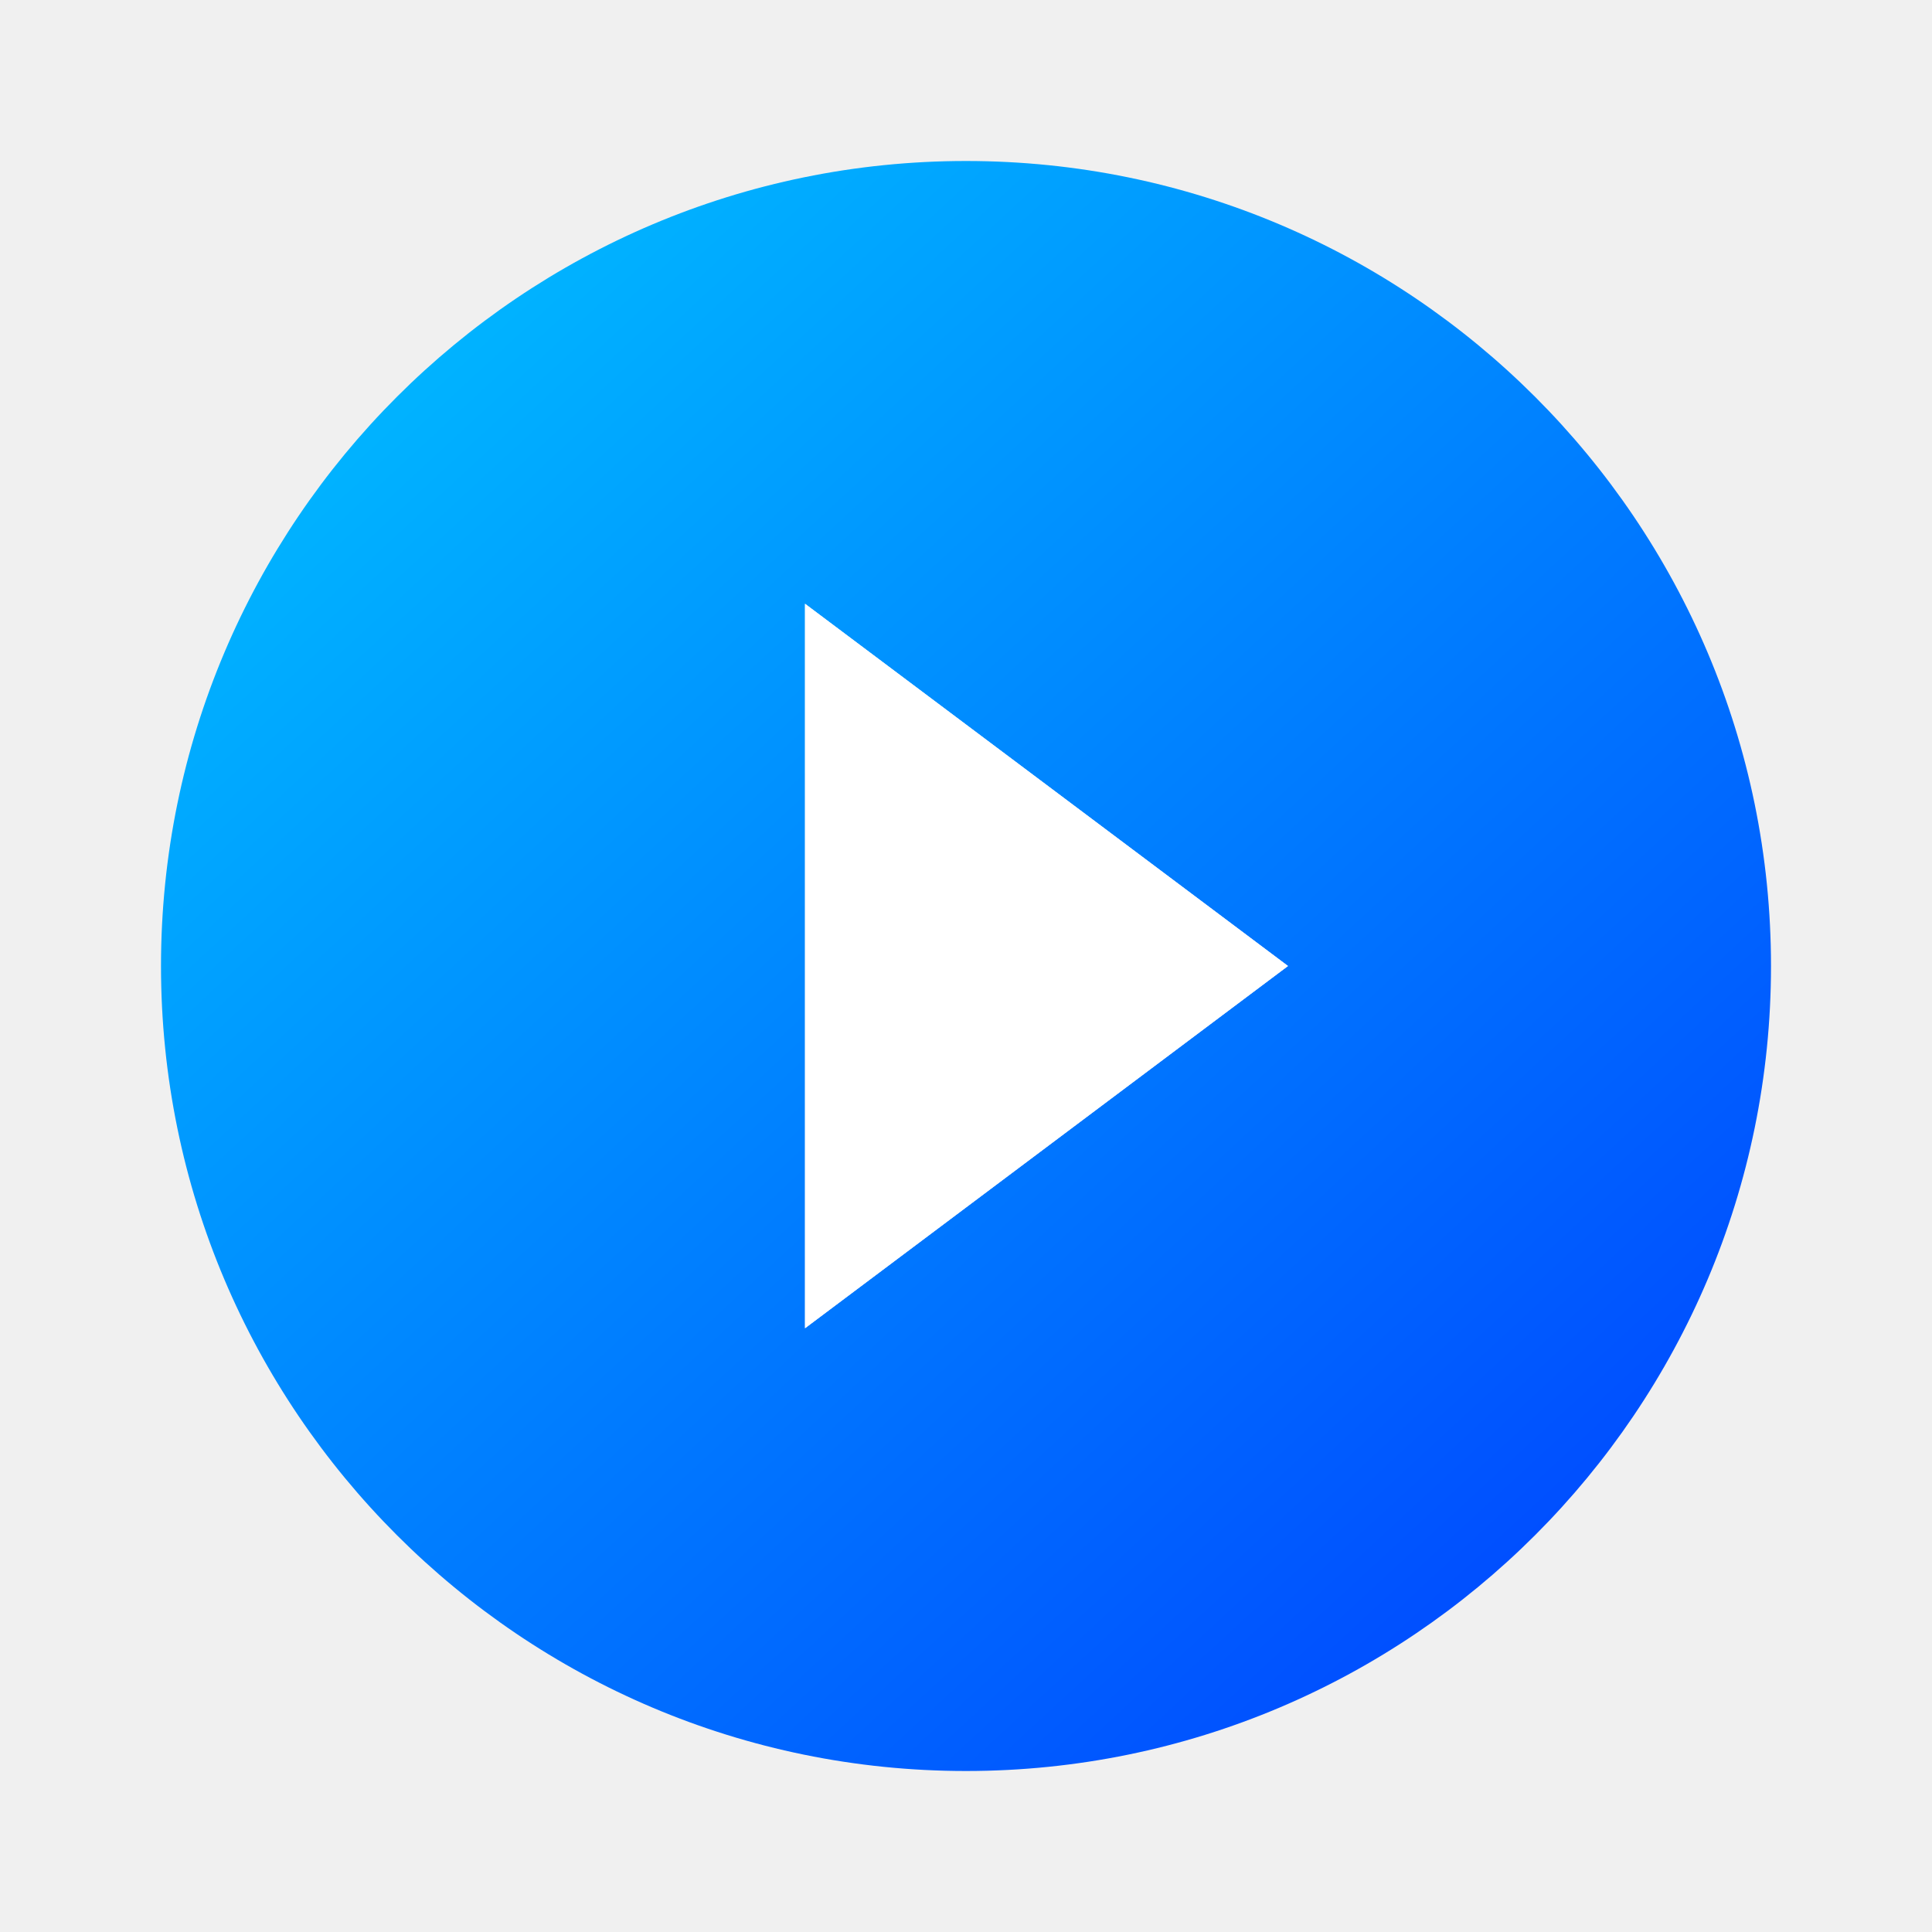
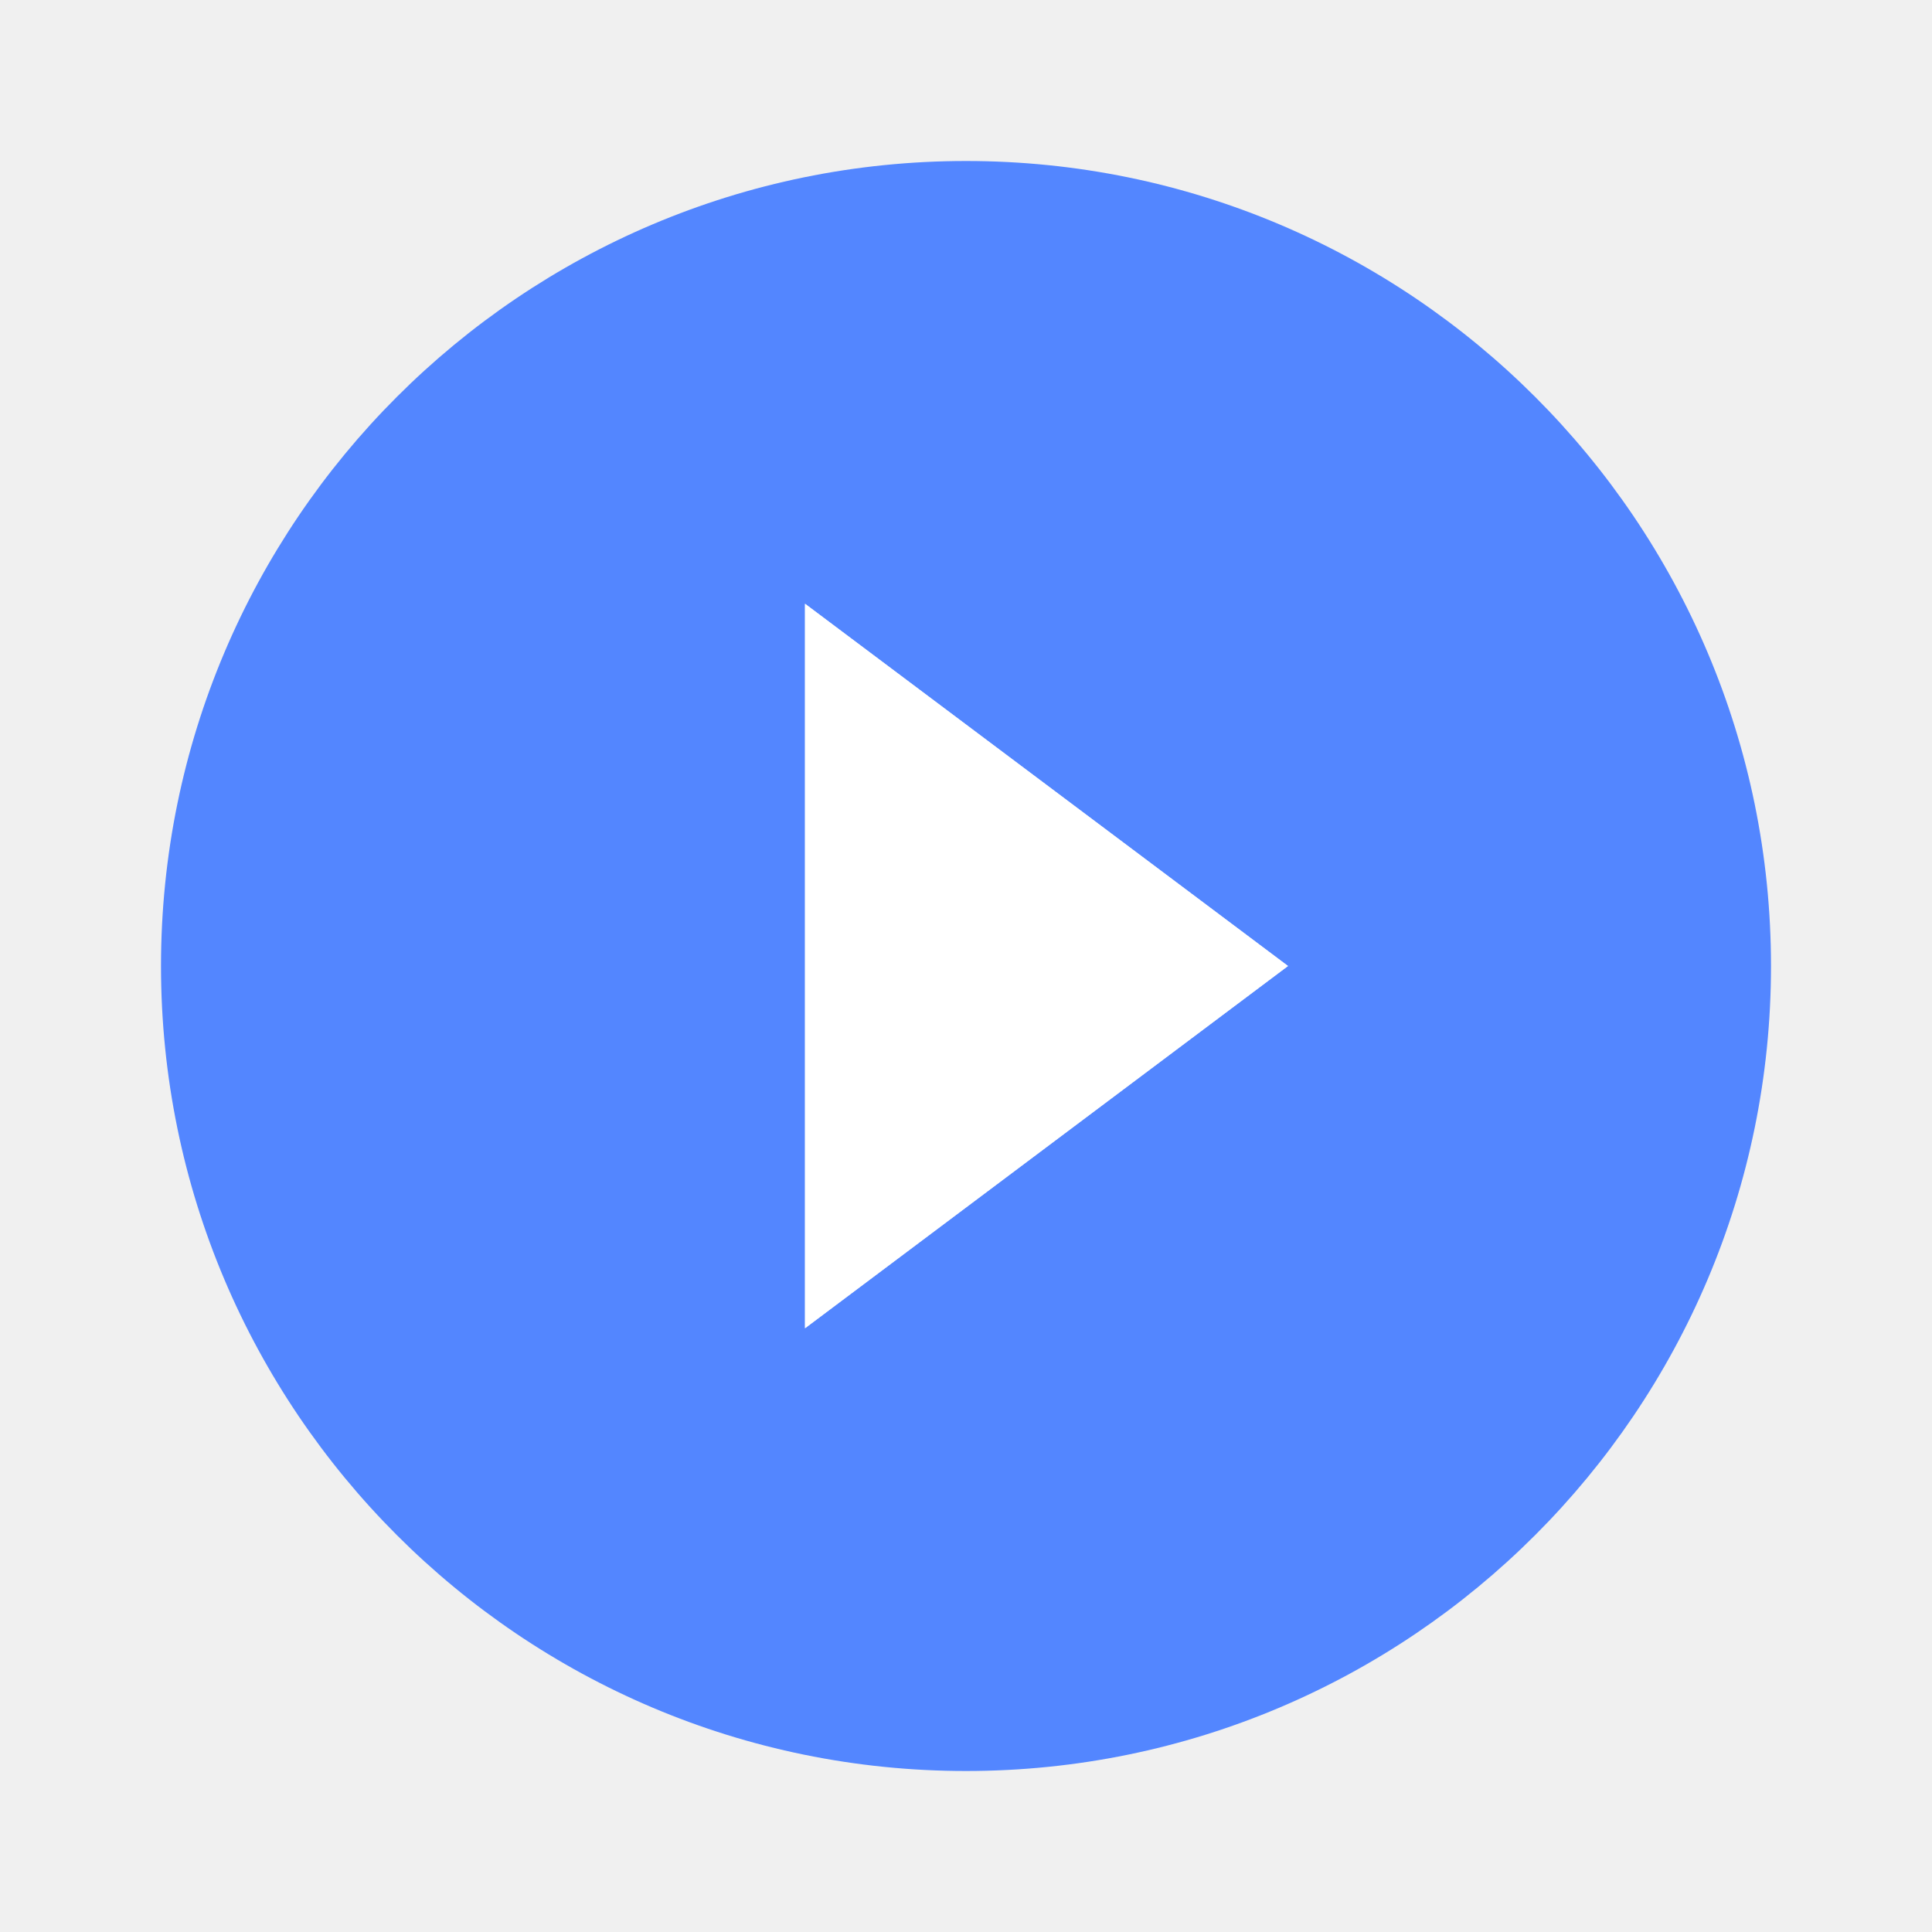
<svg xmlns="http://www.w3.org/2000/svg" width="100%" height="100%" viewBox="0 0 24 24">
-   <defs id="defs10">
-     <linearGradient id="linearGradient" x1="19.339" y1="19.932" x2="5.068" y2="4.475" gradientUnits="userSpaceOnUse">
-       <stop style="stop-color:#004bff" offset="0" />
-       <stop style="stop-color:#00b4ff" offset="1" />
-     </linearGradient>
-   </defs>
  <path d="M0 0h24v24H0z" fill="none" />
-   <path d="M12 2C6.48 2 2 6.48 2 12s4.48 10 10 10 10-4.48 10-10S17.52 2 12 2zm-2 14.5v-9l6 4.5-6 4.5z" fill="url(#linearGradient)" />
+   <path d="M12 2C6.48 2 2 6.48 2 12s4.48 10 10 10 10-4.48 10-10S17.52 2 12 2zm-2 14.5v-9l6 4.5-6 4.5z" fill="#5386ff" />
  <path fill="#ffffff" d="m 16,12 -6,4.5 v -9 z" />
</svg>
